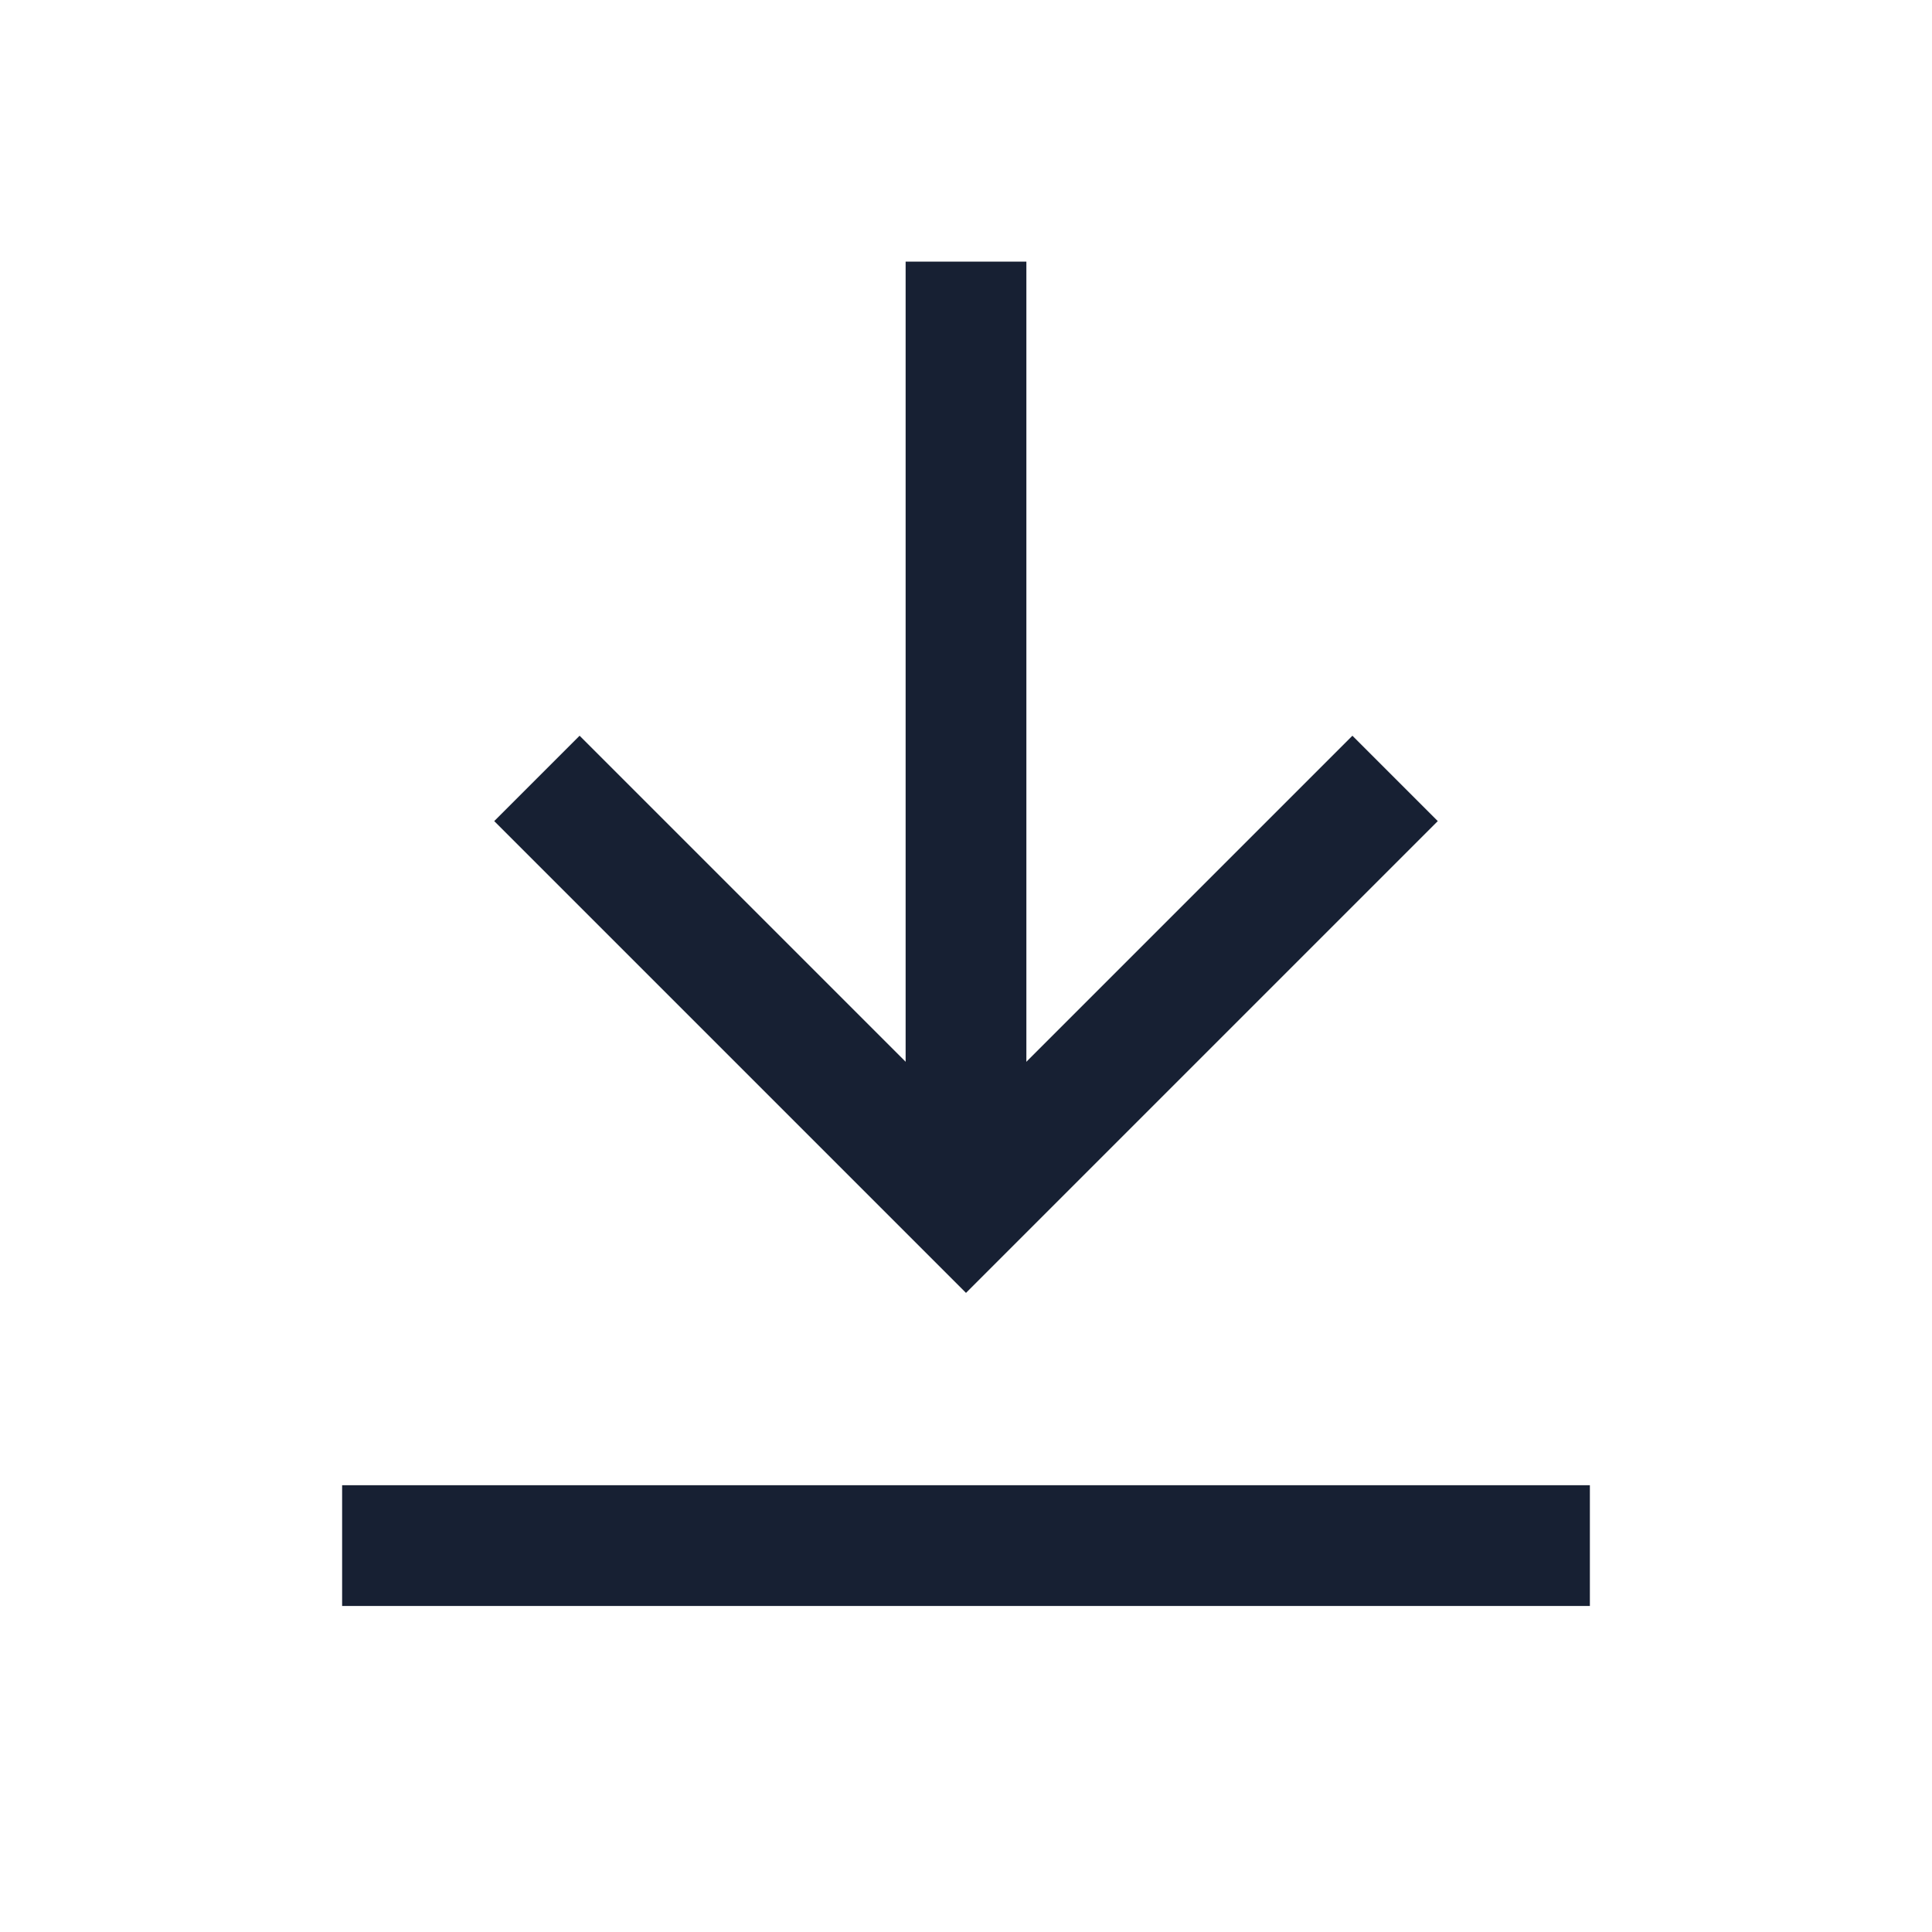
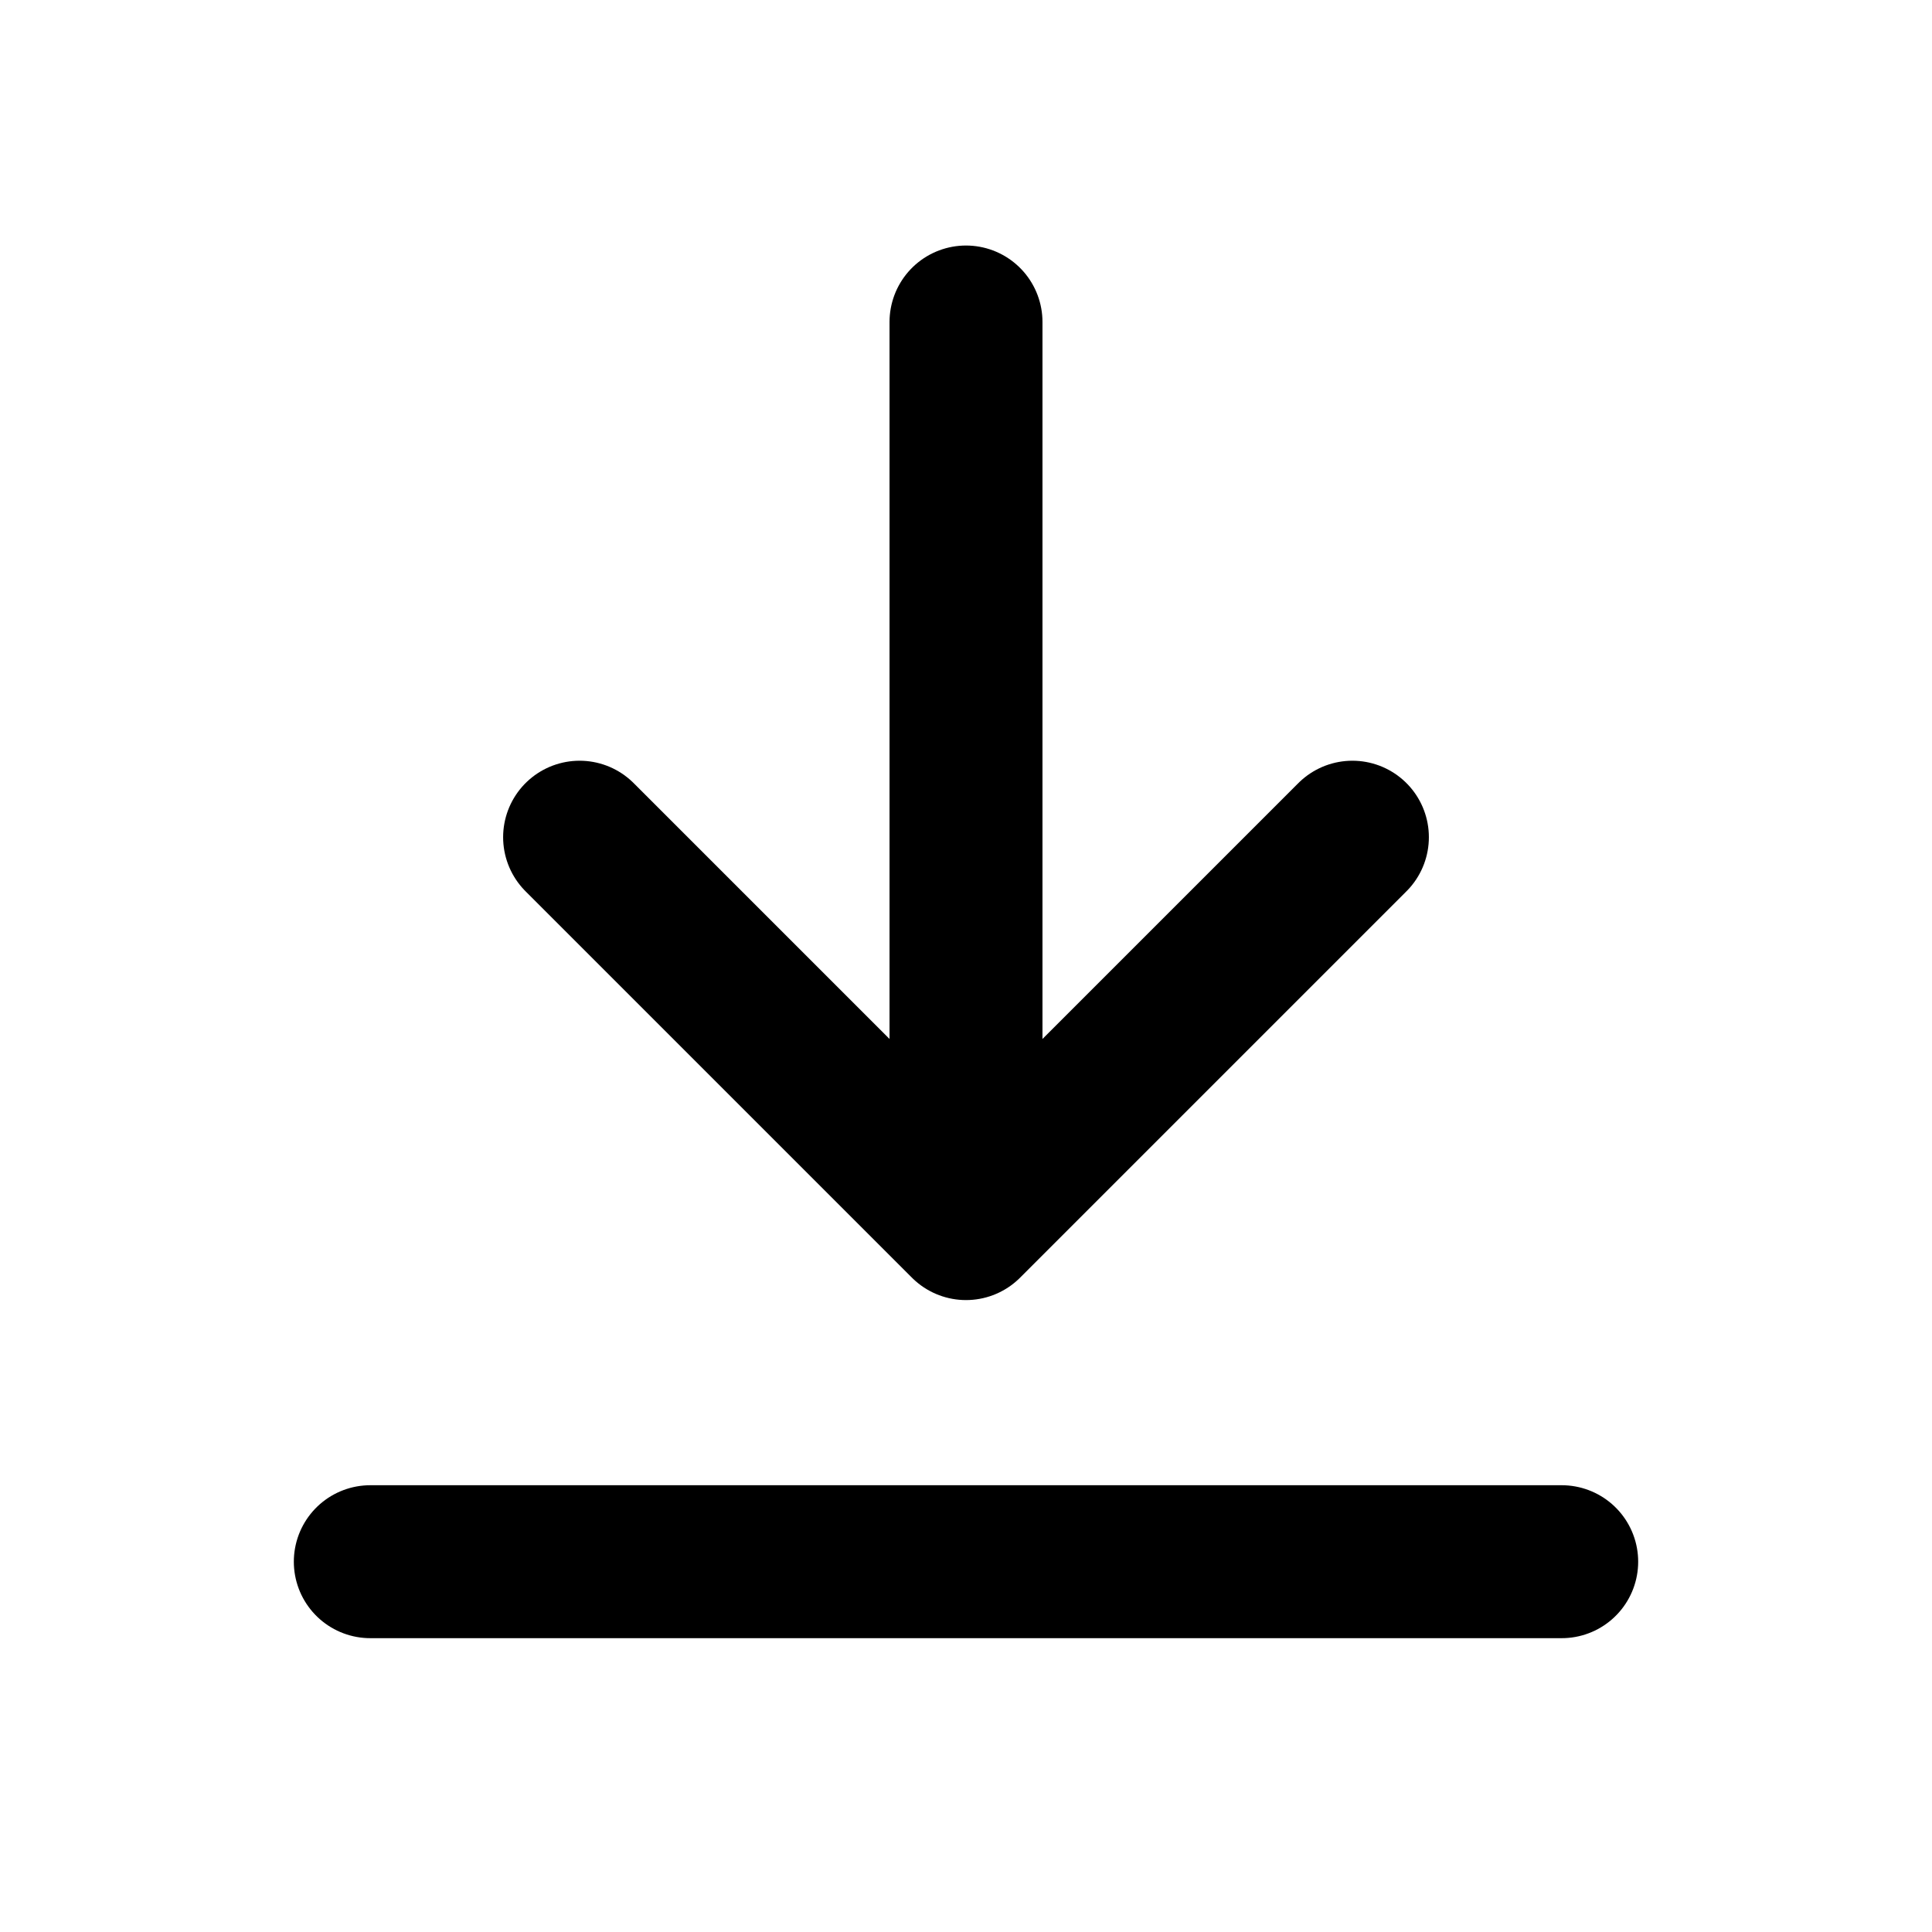
- <svg xmlns="http://www.w3.org/2000/svg" viewBox="0 0 24 24" fill="none" stroke="#172033" stroke-width="1.5" stroke-linecap="square" stroke-linejoin="miter">
-   <path d="M12 4v10.2" />
-   <path d="m7.2 10.2 4.8 4.8 4.8-4.8" />
-   <path d="M5 19.2h14" />
+ <svg xmlns="http://www.w3.org/2000/svg" viewBox="0 0 24 24" fill="none" stroke="currentColor" stroke-width="1.9" stroke-linecap="round" stroke-linejoin="round">
+   <path d="M12 4v10.4" />
+   <path d="m7.2 10.4 4.8 4.8 4.8-4.8" />
+   <path d="M4.6 19.4h14.8" />
</svg>
